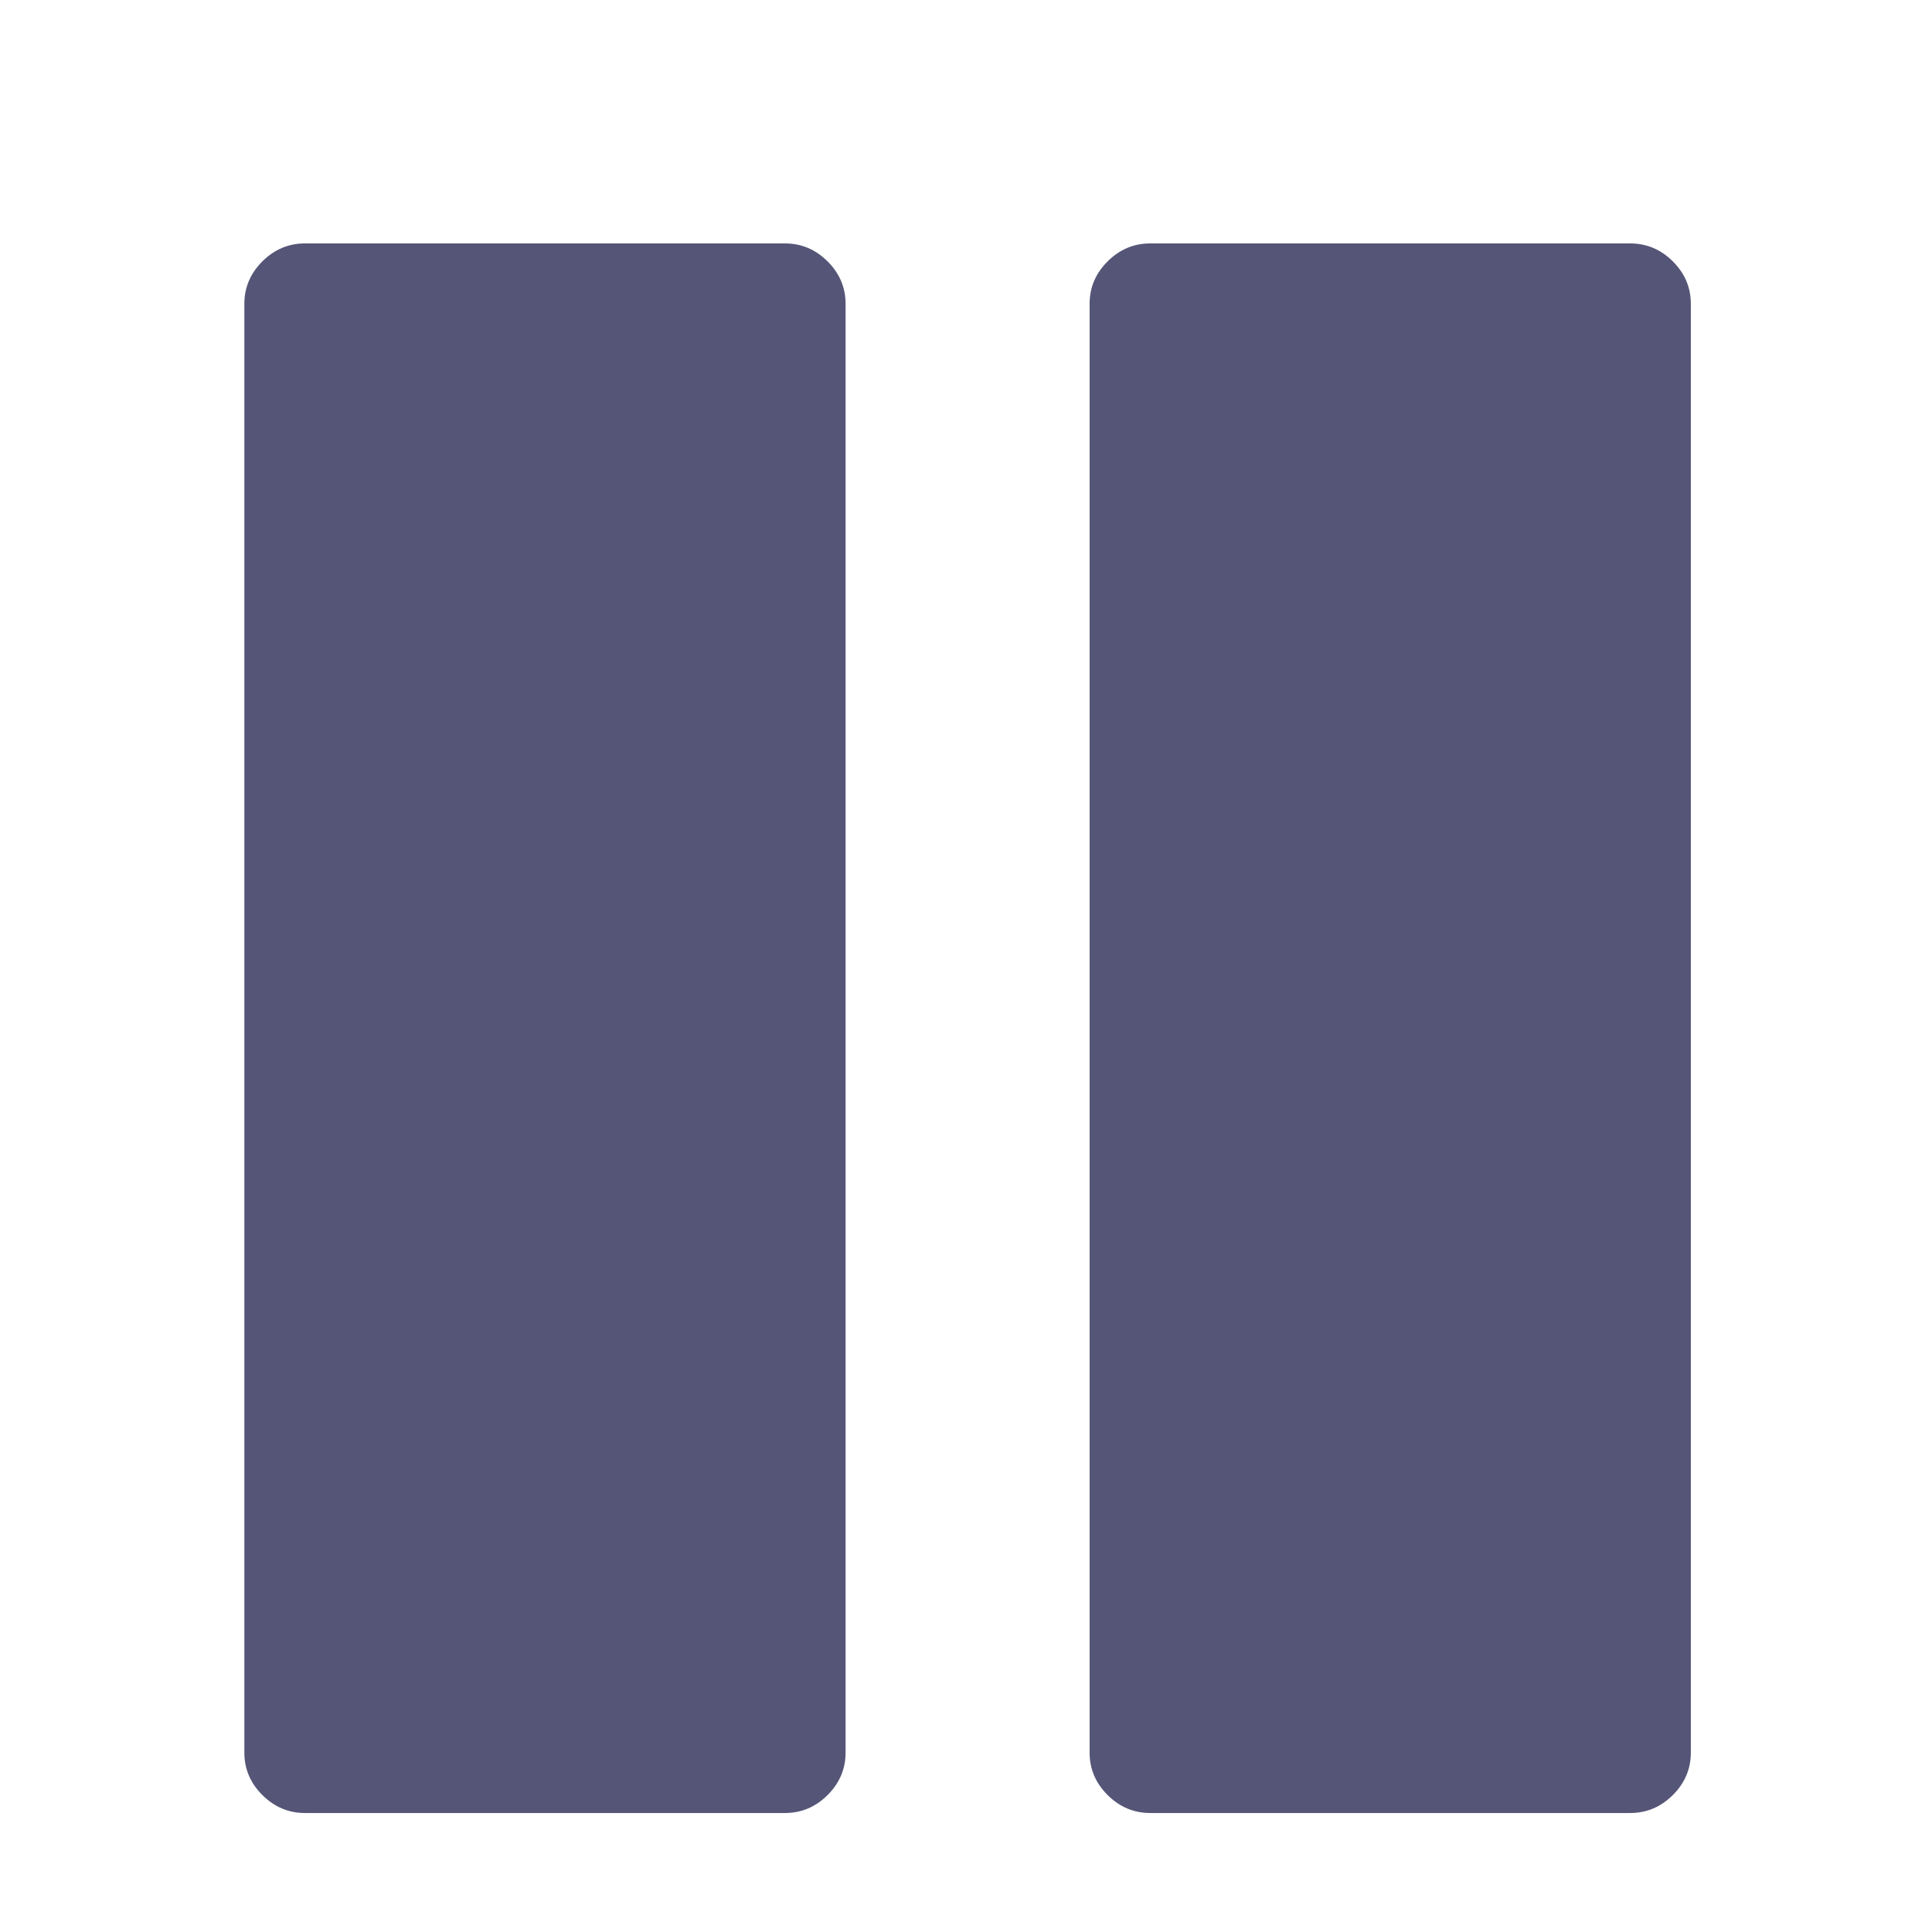
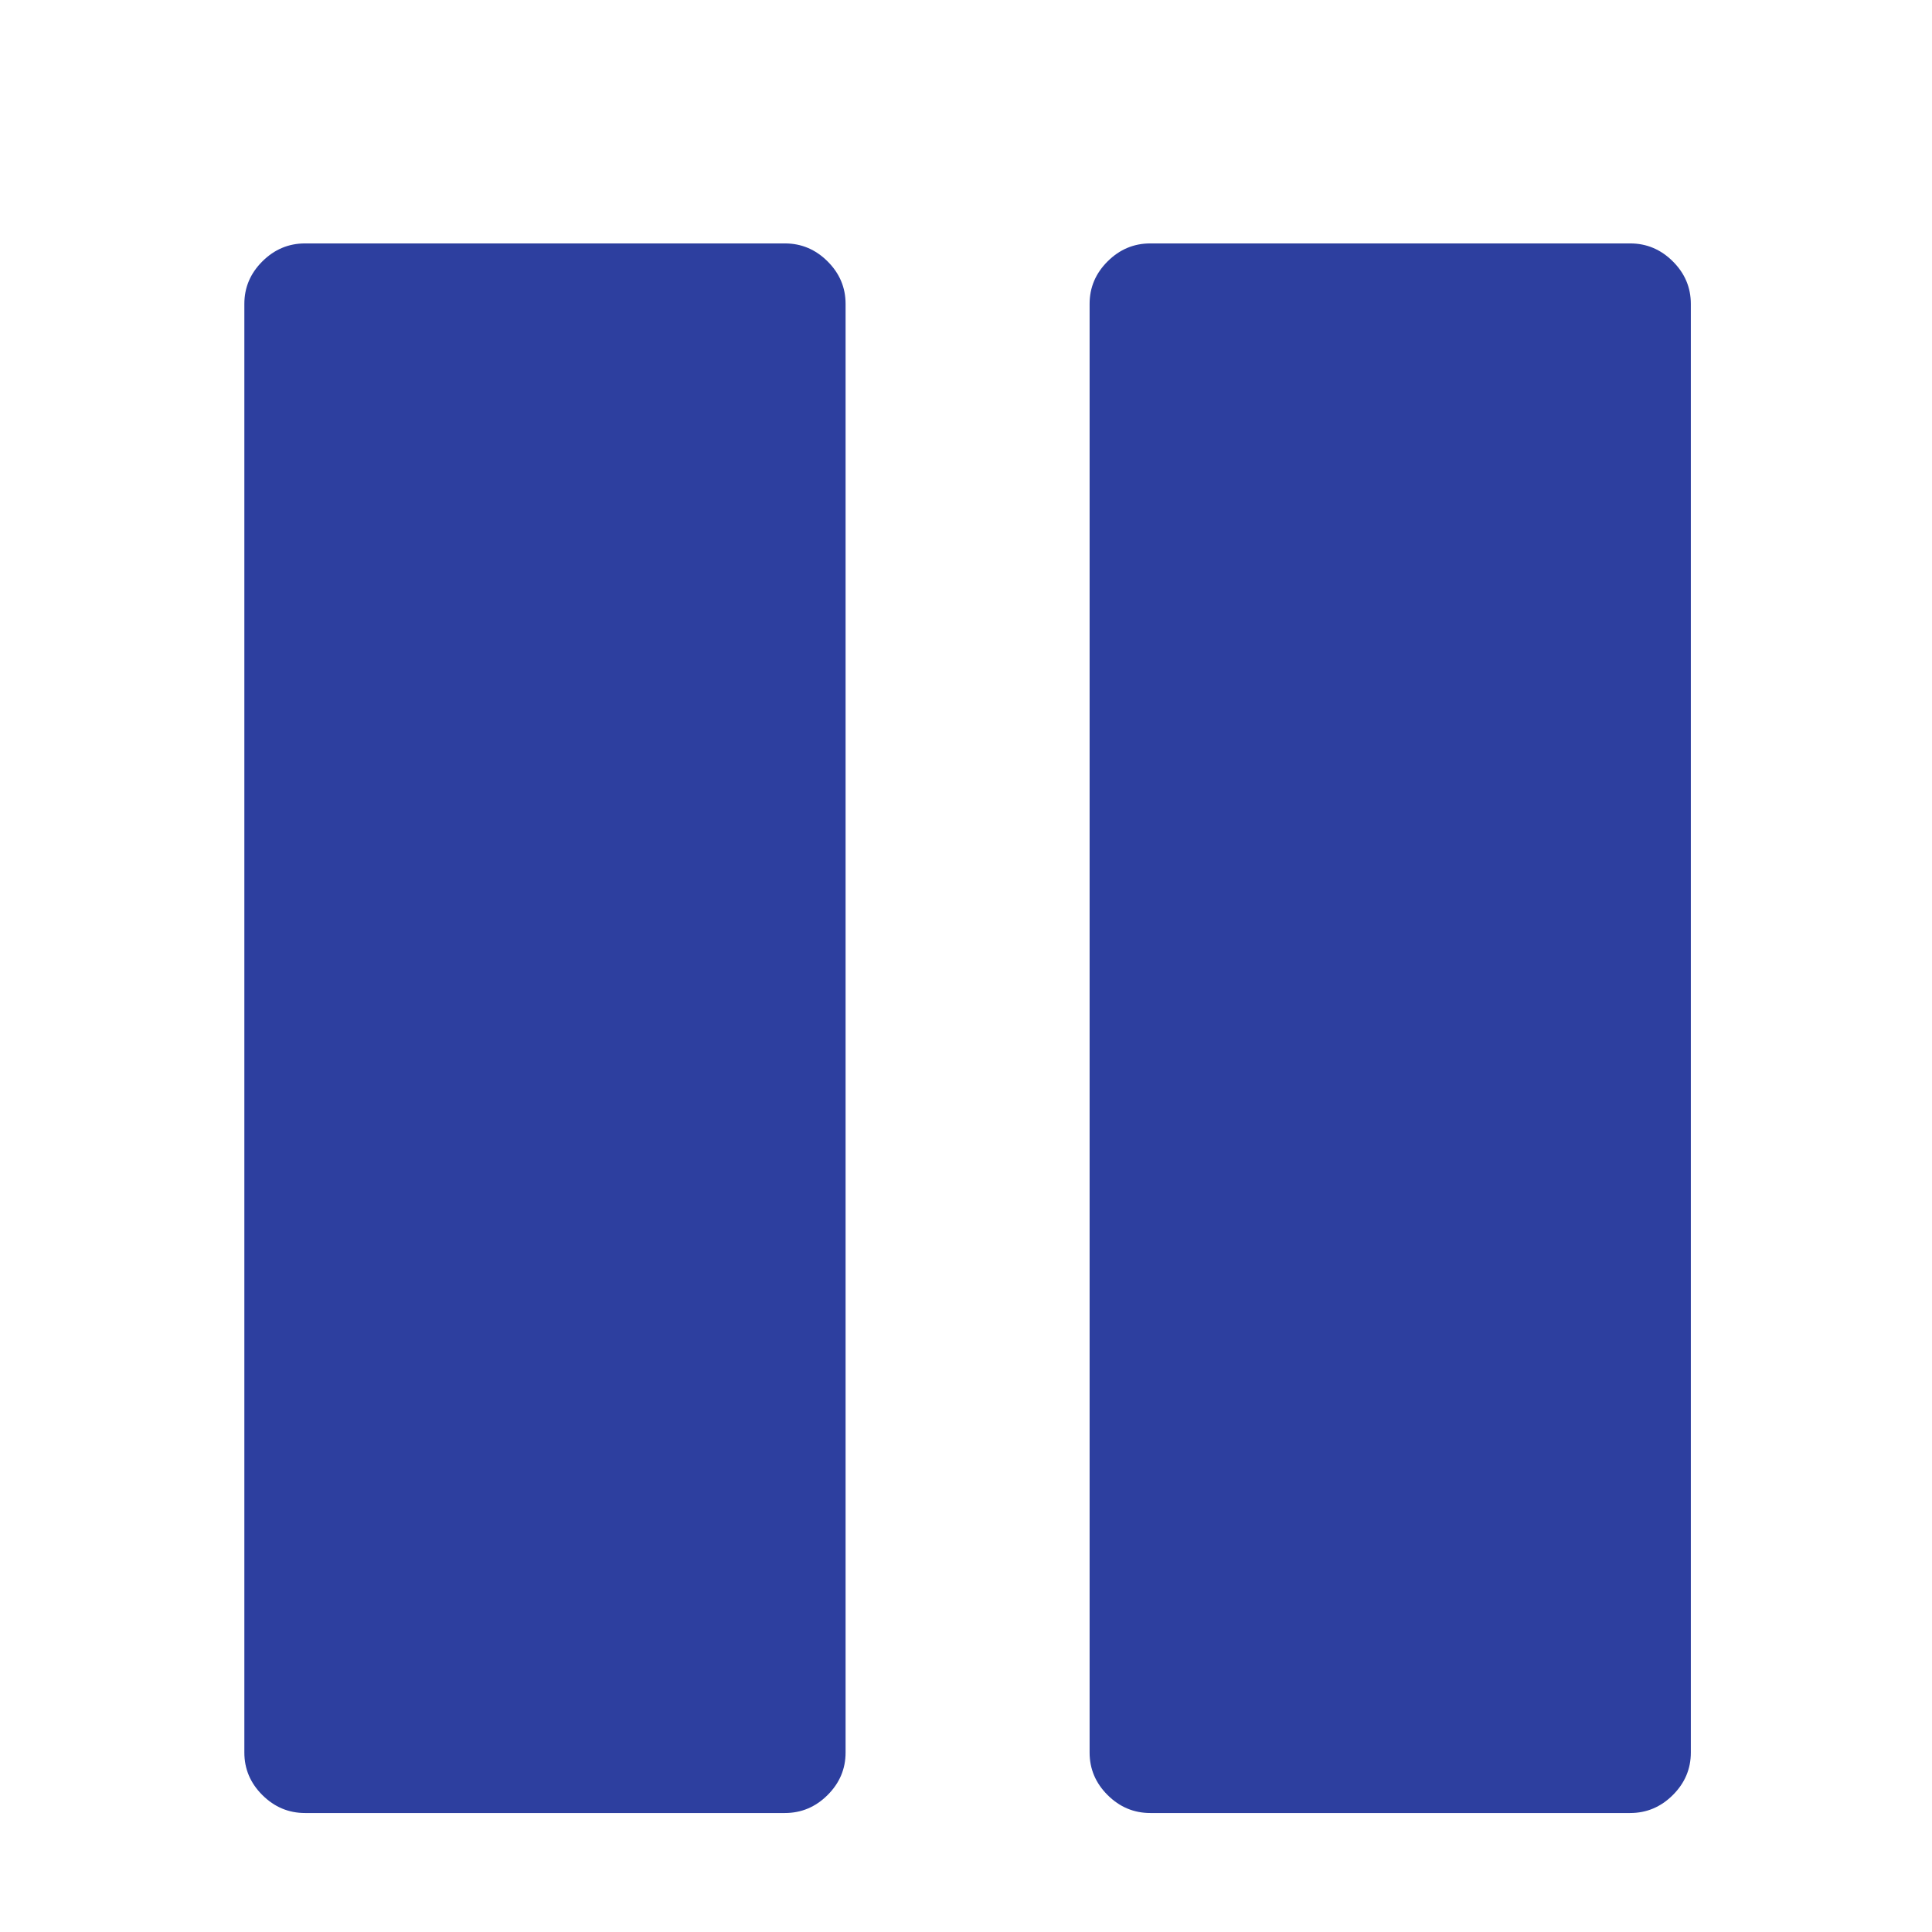
<svg xmlns="http://www.w3.org/2000/svg" version="1.1" viewBox="0 0 128 128">
-   <style type="text/css">.Back{fill:#555577;}</style>
-   <path class="Back" d="m108 16.127h-31.789c-1.089 0-2.032 0.396-2.828 1.189-0.796 0.793-1.194 1.731-1.194 2.816v95.98c0 1.085 0.398 2.024 1.194 2.816 0.796 0.793 1.739 1.189 2.828 1.189h31.789c1.089 0 2.032-0.396 2.828-1.189 0.796-0.793 1.194-1.731 1.194-2.816v-95.98c0-1.085-0.398-2.024-1.194-2.816-0.796-0.793-1.739-1.189-2.828-1.189z" fill="#2d3f9f" stroke-width=".967" />
-   <path class="Back" d="m52 16.127h-31.789c-1.089 0-2.032 0.396-2.828 1.189-0.796 0.793-1.194 1.731-1.194 2.816v95.98c0 1.085 0.398 2.024 1.194 2.816 0.796 0.793 1.739 1.189 2.828 1.189h31.789c1.089 0 2.032-0.396 2.828-1.189 0.796-0.793 1.194-1.731 1.194-2.816v-95.98c0-1.085-0.398-2.024-1.194-2.816-0.796-0.793-1.739-1.189-2.828-1.189z" fill="#2d3f9f" stroke-width=".967" />
+   <style type="text/css">.Back{fill:#2d3f9f;}</style>
+   <path class="Back" d="m108 16.127h-31.789c-1.089 0-2.032 0.396-2.828 1.189-0.796 0.793-1.194 1.731-1.194 2.816v95.98c0 1.085 0.398 2.024 1.194 2.816 0.796 0.793 1.739 1.189 2.828 1.189h31.789c1.089 0 2.032-0.396 2.828-1.189 0.796-0.793 1.194-1.731 1.194-2.816v-95.98c0-1.085-0.398-2.024-1.194-2.816-0.796-0.793-1.739-1.189-2.828-1.189z" />
+   <path class="Back" d="m52 16.127h-31.789c-1.089 0-2.032 0.396-2.828 1.189-0.796 0.793-1.194 1.731-1.194 2.816v95.98c0 1.085 0.398 2.024 1.194 2.816 0.796 0.793 1.739 1.189 2.828 1.189h31.789c1.089 0 2.032-0.396 2.828-1.189 0.796-0.793 1.194-1.731 1.194-2.816v-95.98c0-1.085-0.398-2.024-1.194-2.816-0.796-0.793-1.739-1.189-2.828-1.189z" />
</svg>
